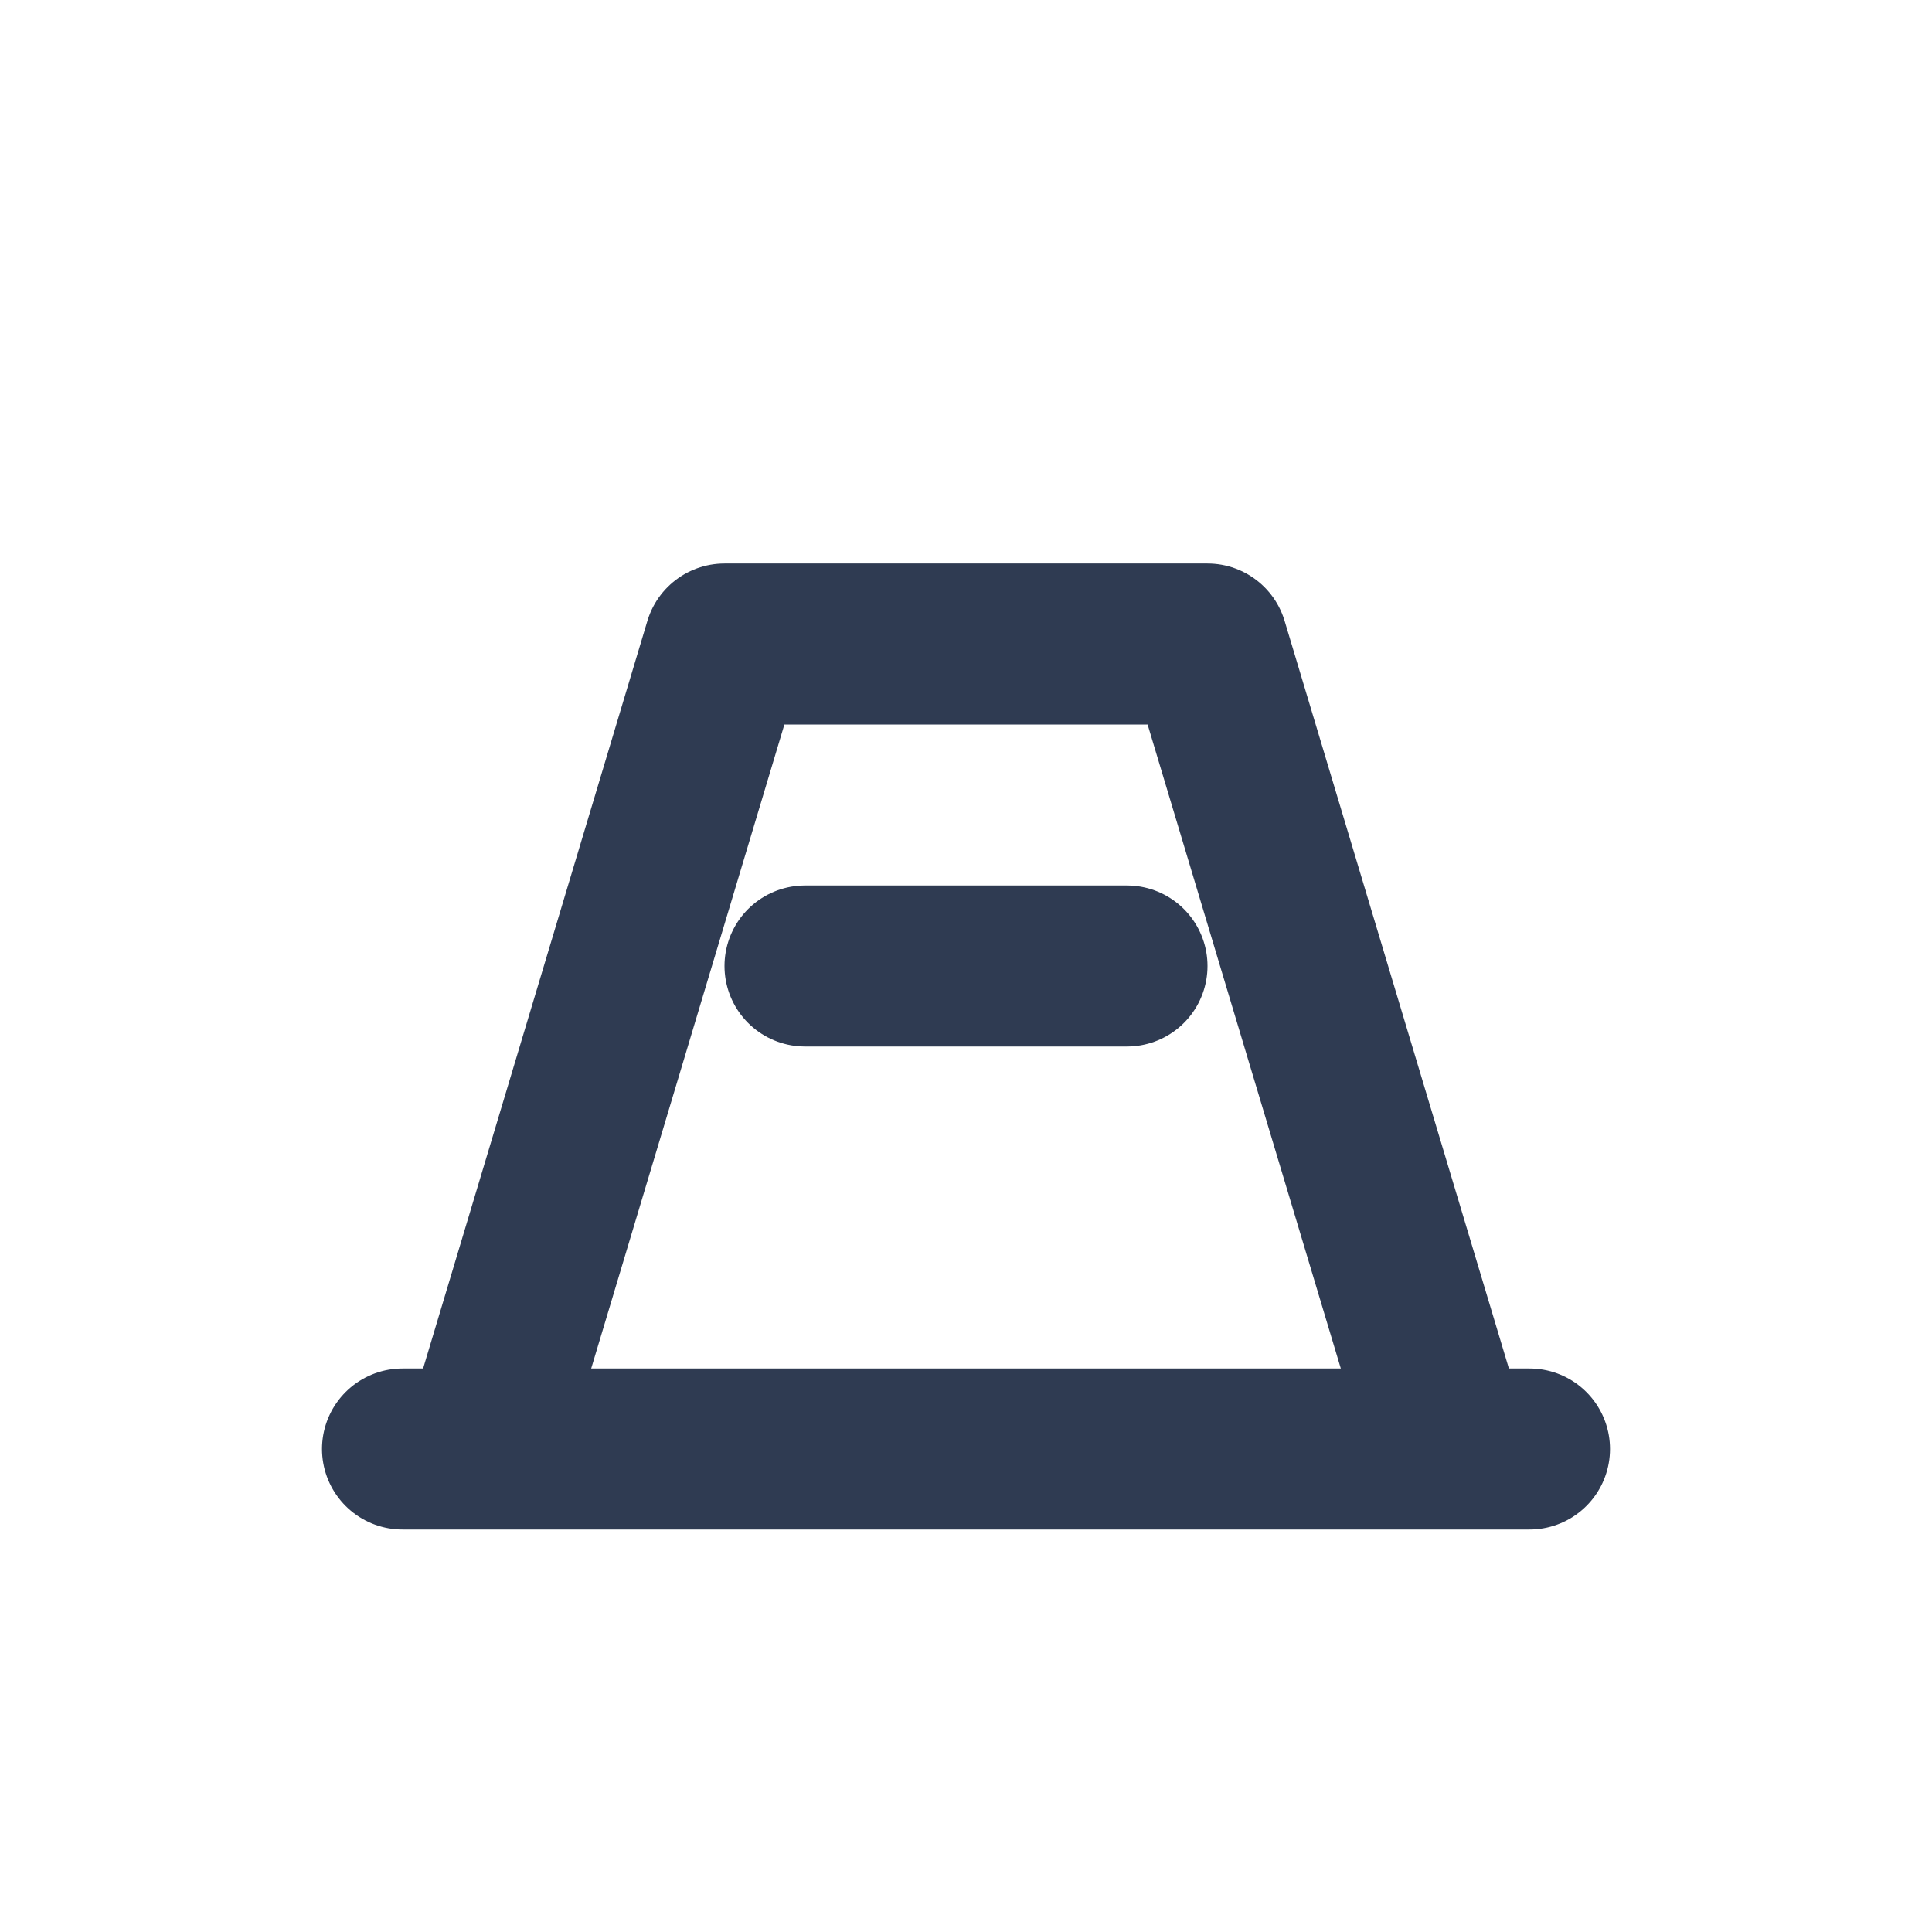
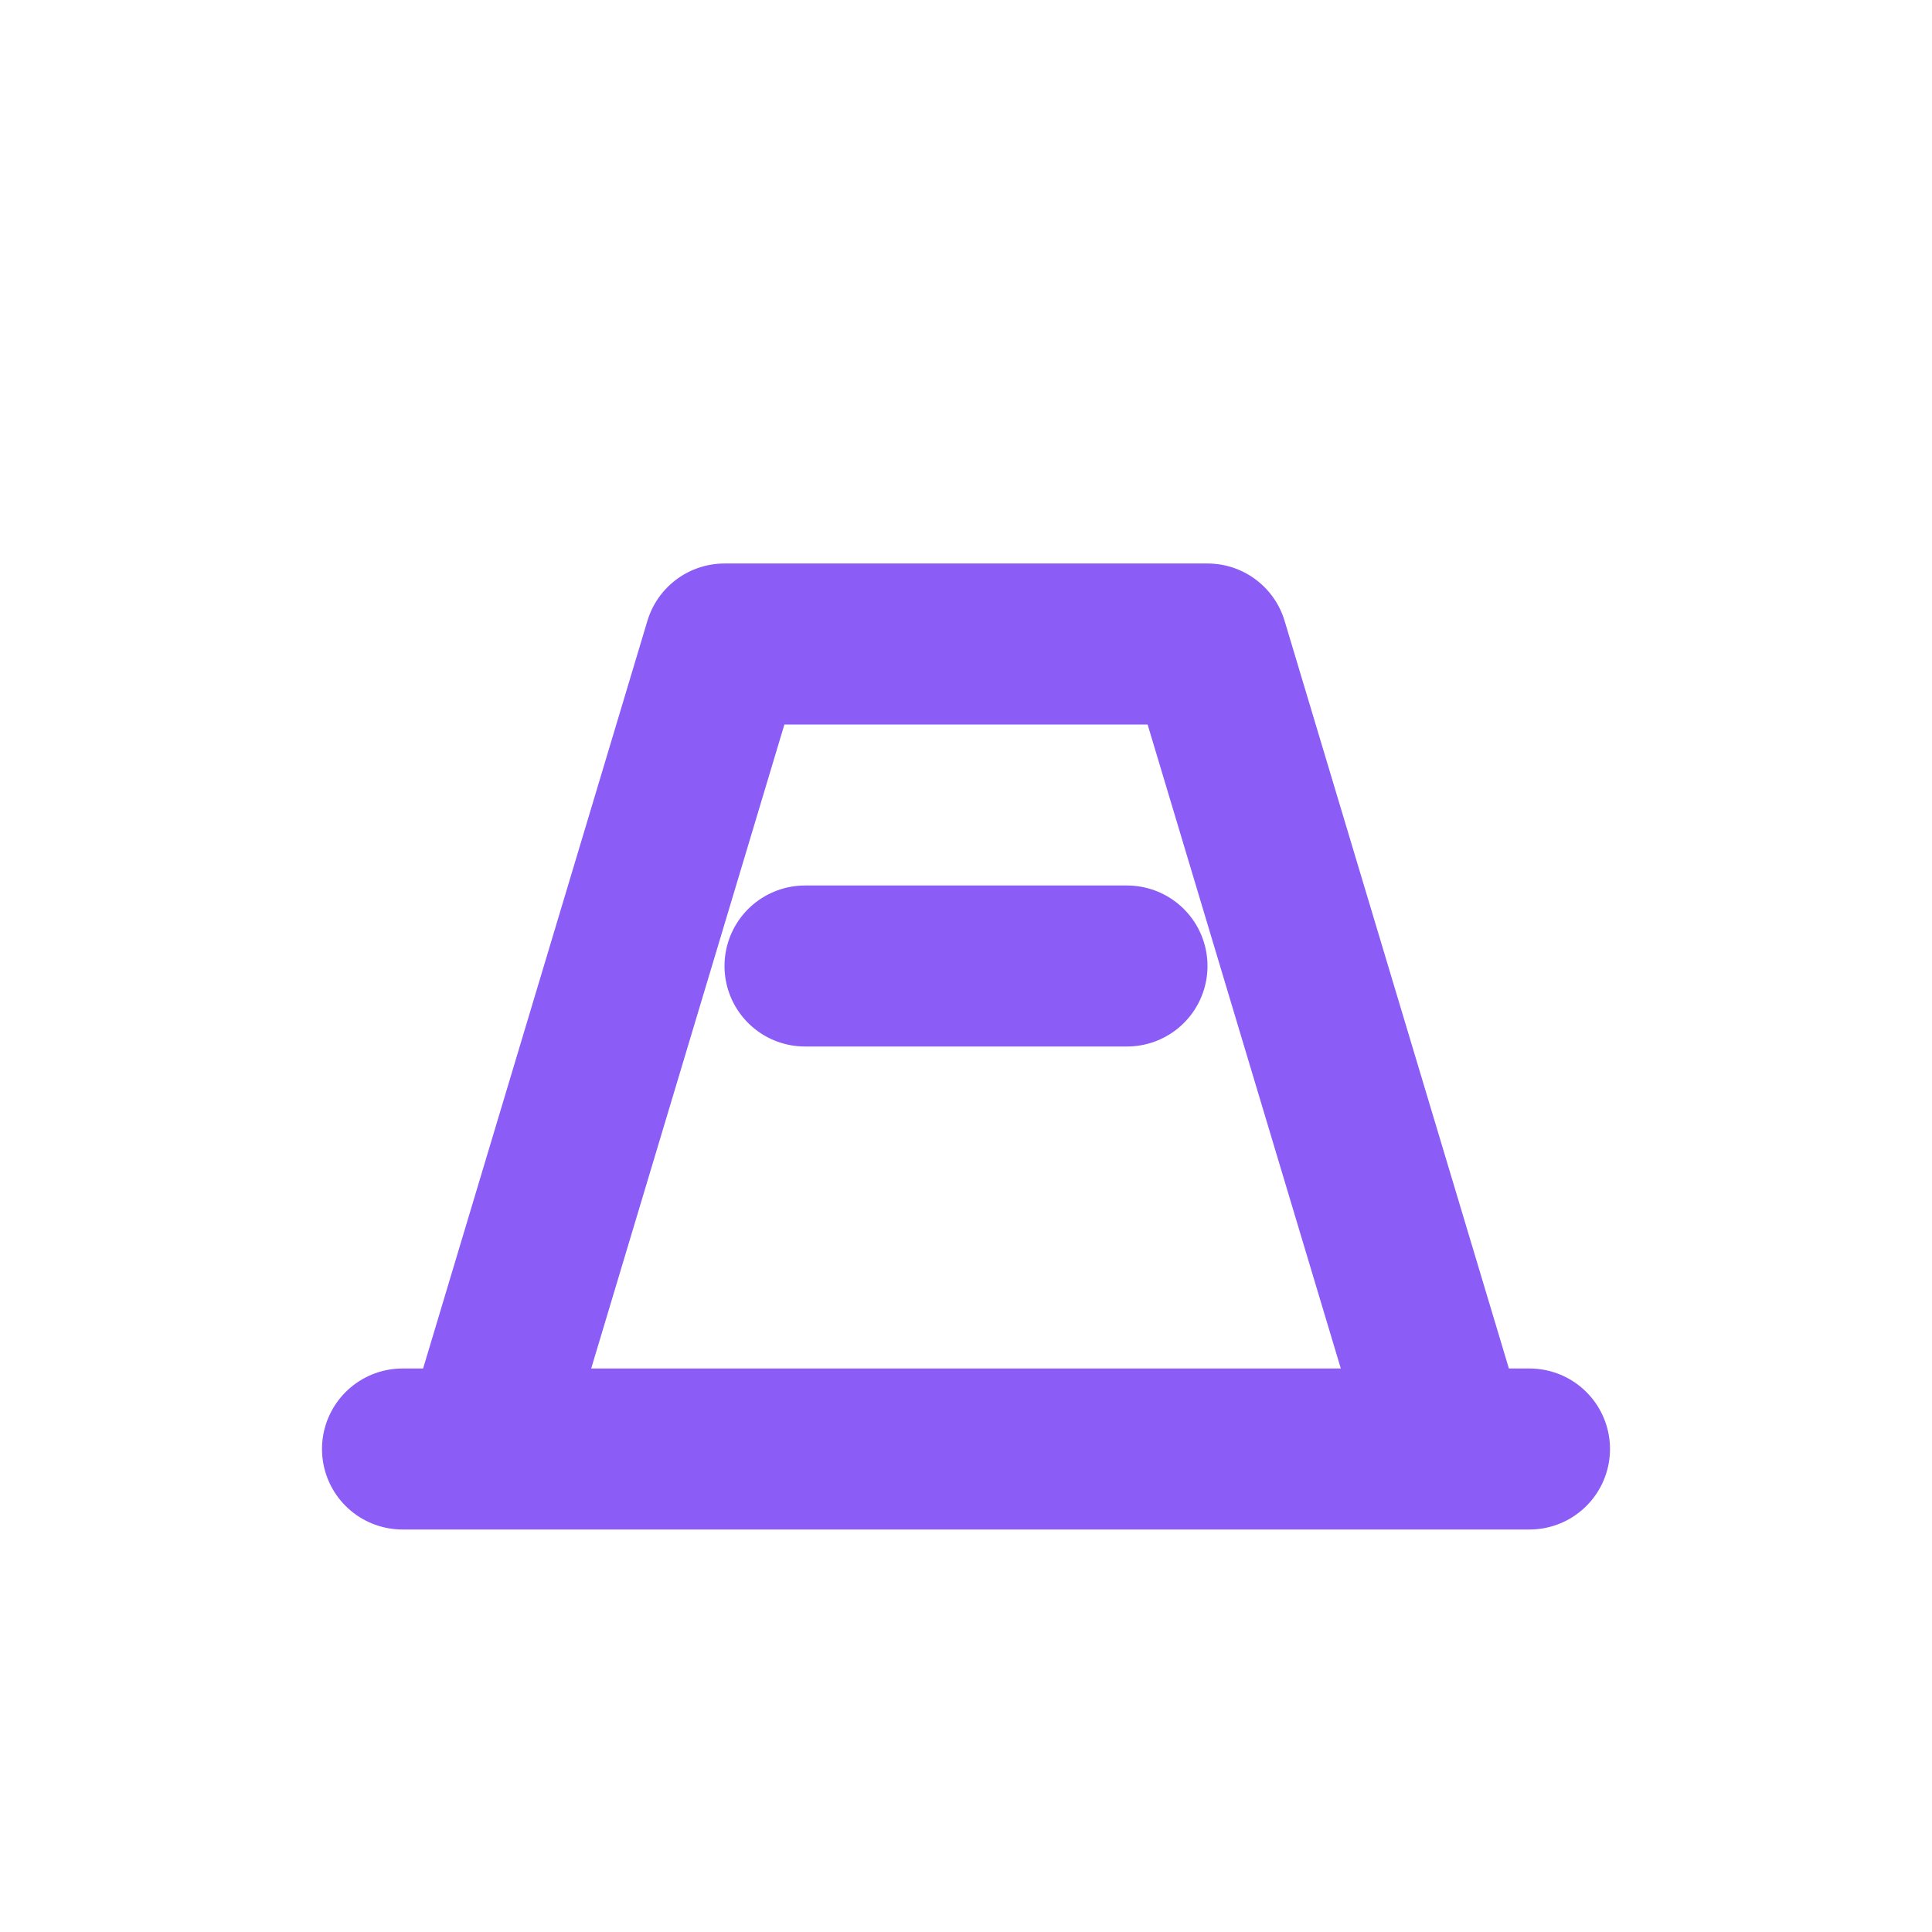
<svg xmlns="http://www.w3.org/2000/svg" width="24" height="24" viewBox="0 0 24 24" fill="none">
-   <path d="M5 18h14" stroke="#2F3B52" stroke-width="2" stroke-linecap="round" />
-   <path d="M6 18l3-10h6l3 10" stroke="#2F3B52" stroke-width="2" stroke-linejoin="round" />
-   <path d="M10 12h4" stroke="#2F3B52" stroke-width="2" stroke-linecap="round" />
+   <path d="M5 18h14" stroke="#8B5CF6" stroke-width="2" stroke-linecap="round" />
+   <path d="M6 18l3-10h6l3 10" stroke="#8B5CF6" stroke-width="2" stroke-linejoin="round" />
+   <path d="M10 12h4" stroke="#8B5CF6" stroke-width="2" stroke-linecap="round" />
</svg>
